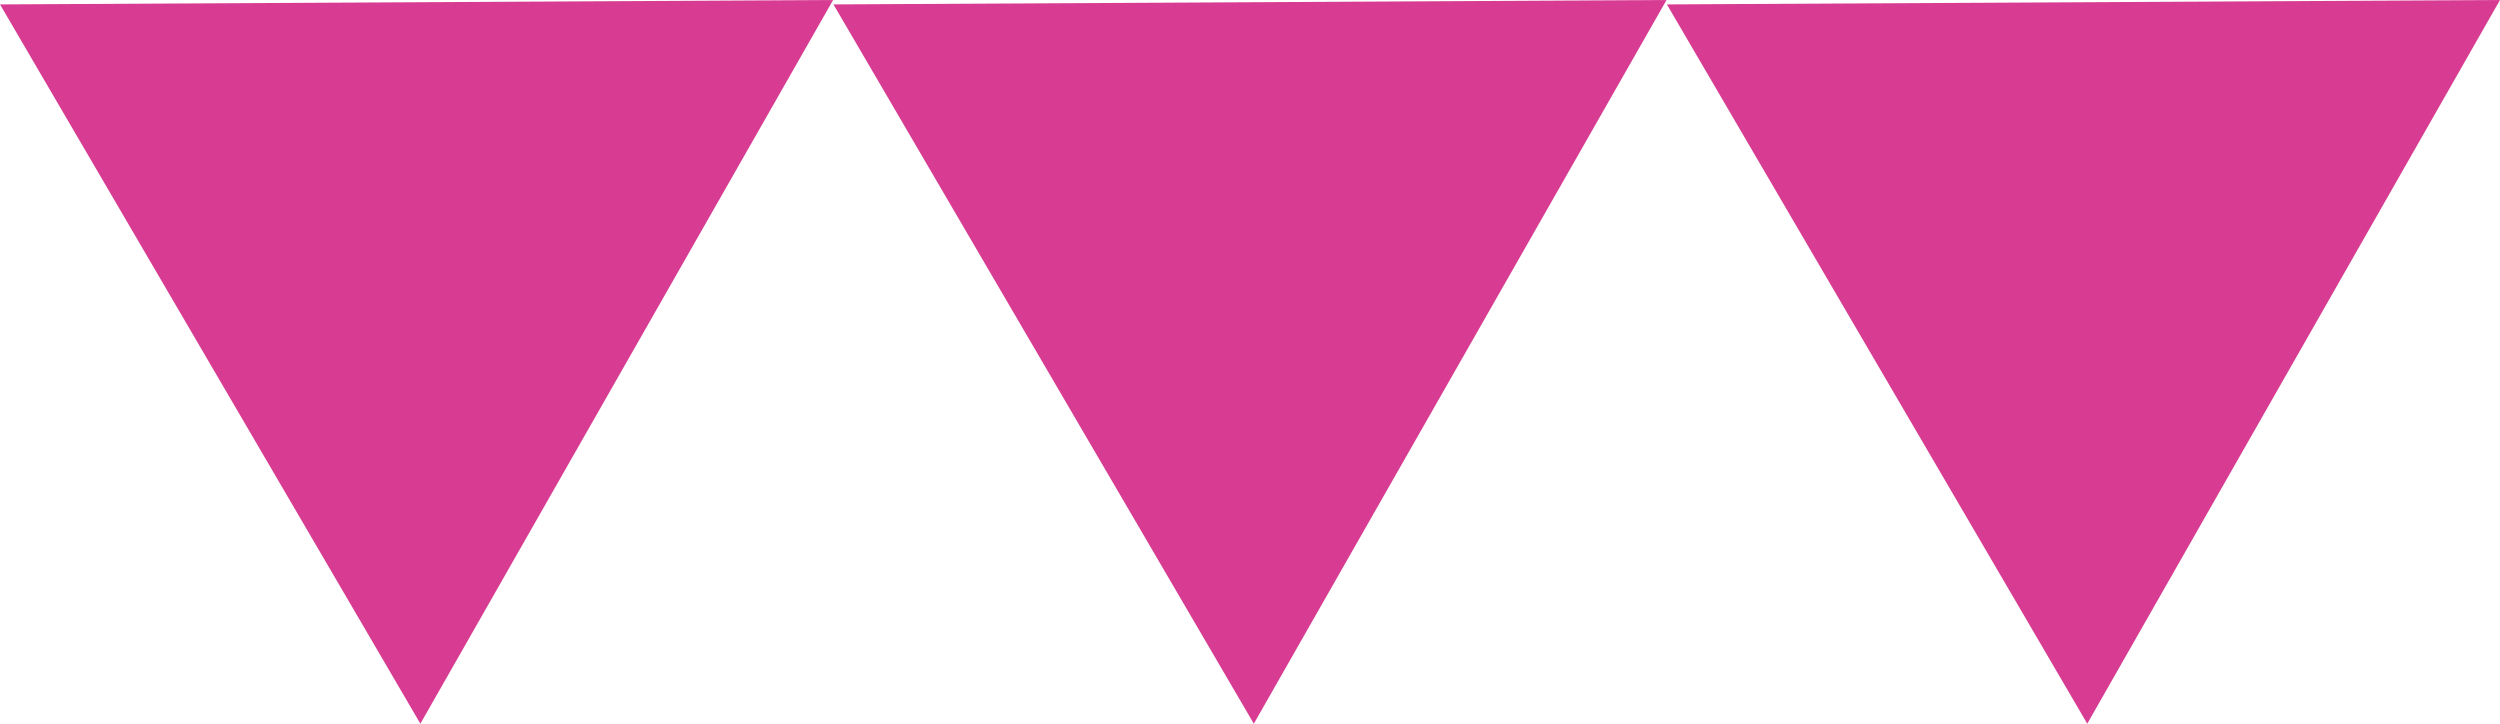
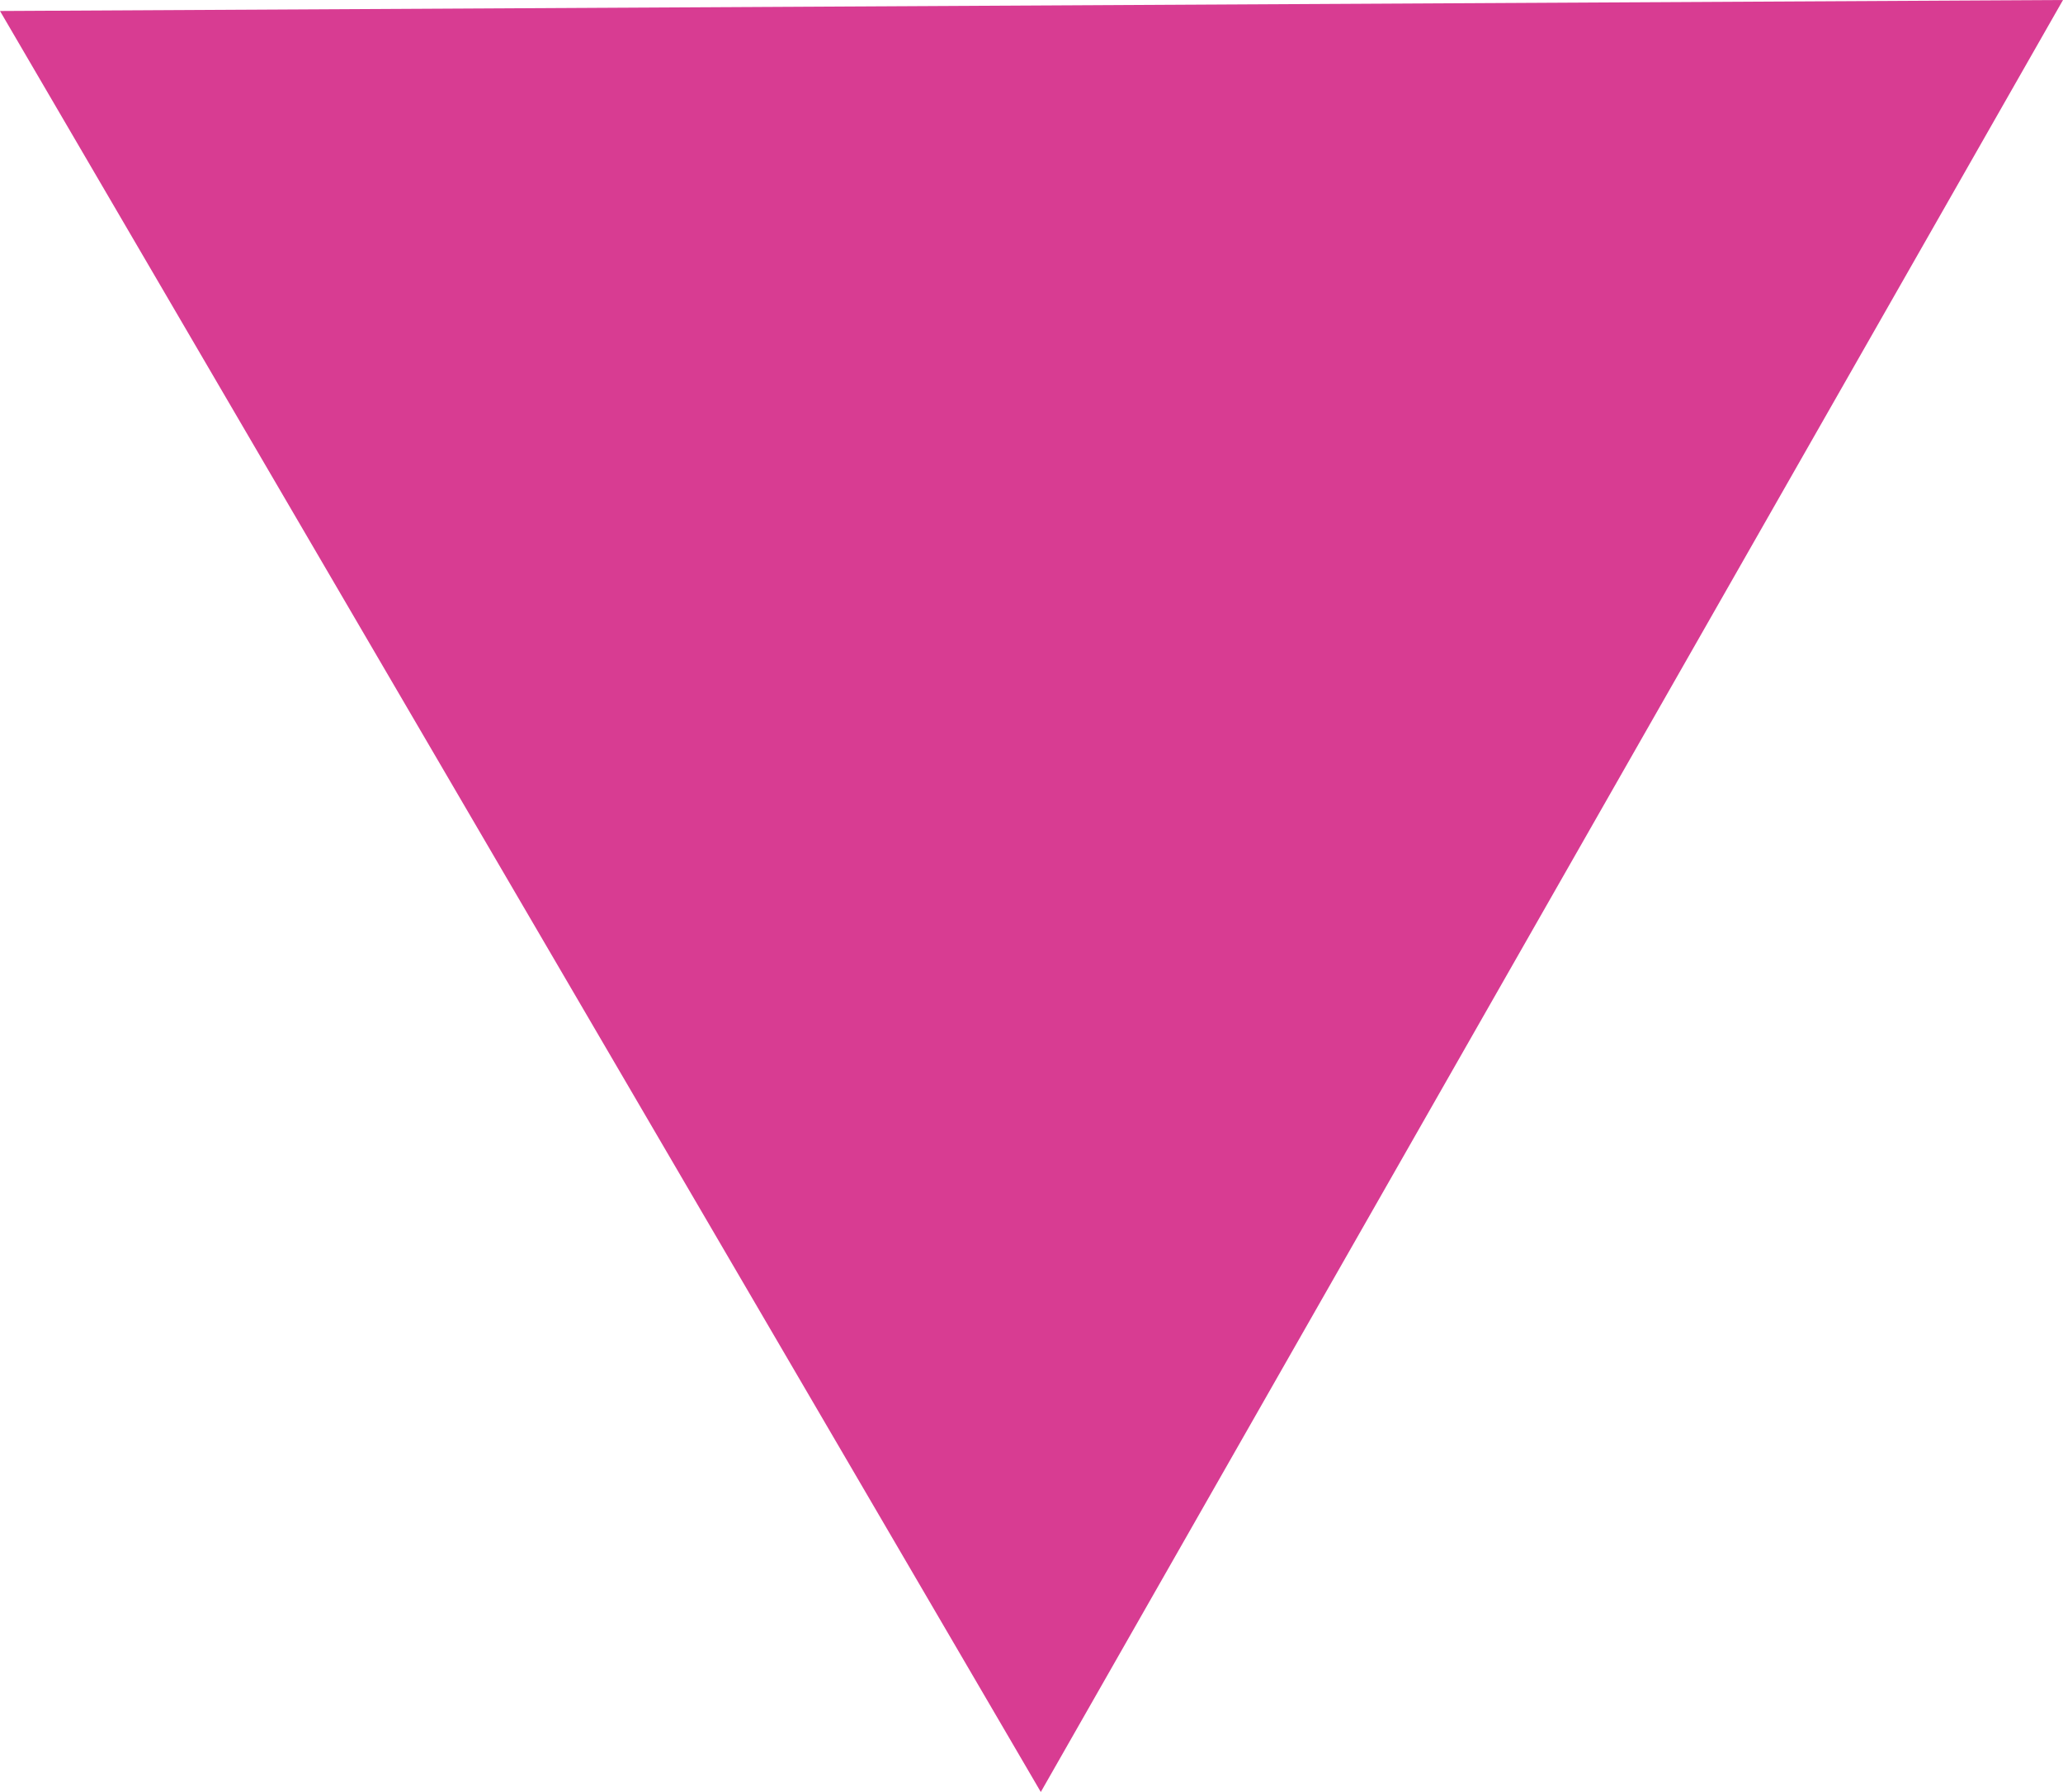
- <svg xmlns="http://www.w3.org/2000/svg" version="1.1" x="0px" y="0px" viewBox="0 0 146.381 42.375" style="enable-background:new 0 0 146.381 42.375;" xml:space="preserve">
-   <g id="motion3">
-     <g>
-       <polygon style="fill:#D83C92;" points="48.781,0 24.614,42.375 0,0.258   " />
-       <polygon style="fill:#D83C92;" points="97.581,0 73.414,42.375 48.8,0.258   " />
-       <polygon style="fill:#D83C92;" points="146.381,0 122.214,42.375 97.6,0.258   " />
+ <svg xmlns="http://www.w3.org/2000/svg" viewBox="0 0 48.78 42.37">
+   <defs>
+     <style>.cls-1{isolation:isolate;}.cls-2{fill:#d83c92;mix-blend-mode:multiply;}</style>
+   </defs>
+   <g class="cls-1">
+     <g id="motion3">
+       <polygon class="cls-2" points="48.78 0 24.61 42.38 0 0.26 48.78 0" />
    </g>
  </g>
-   <g id="Layer_1">
- </g>
</svg>
